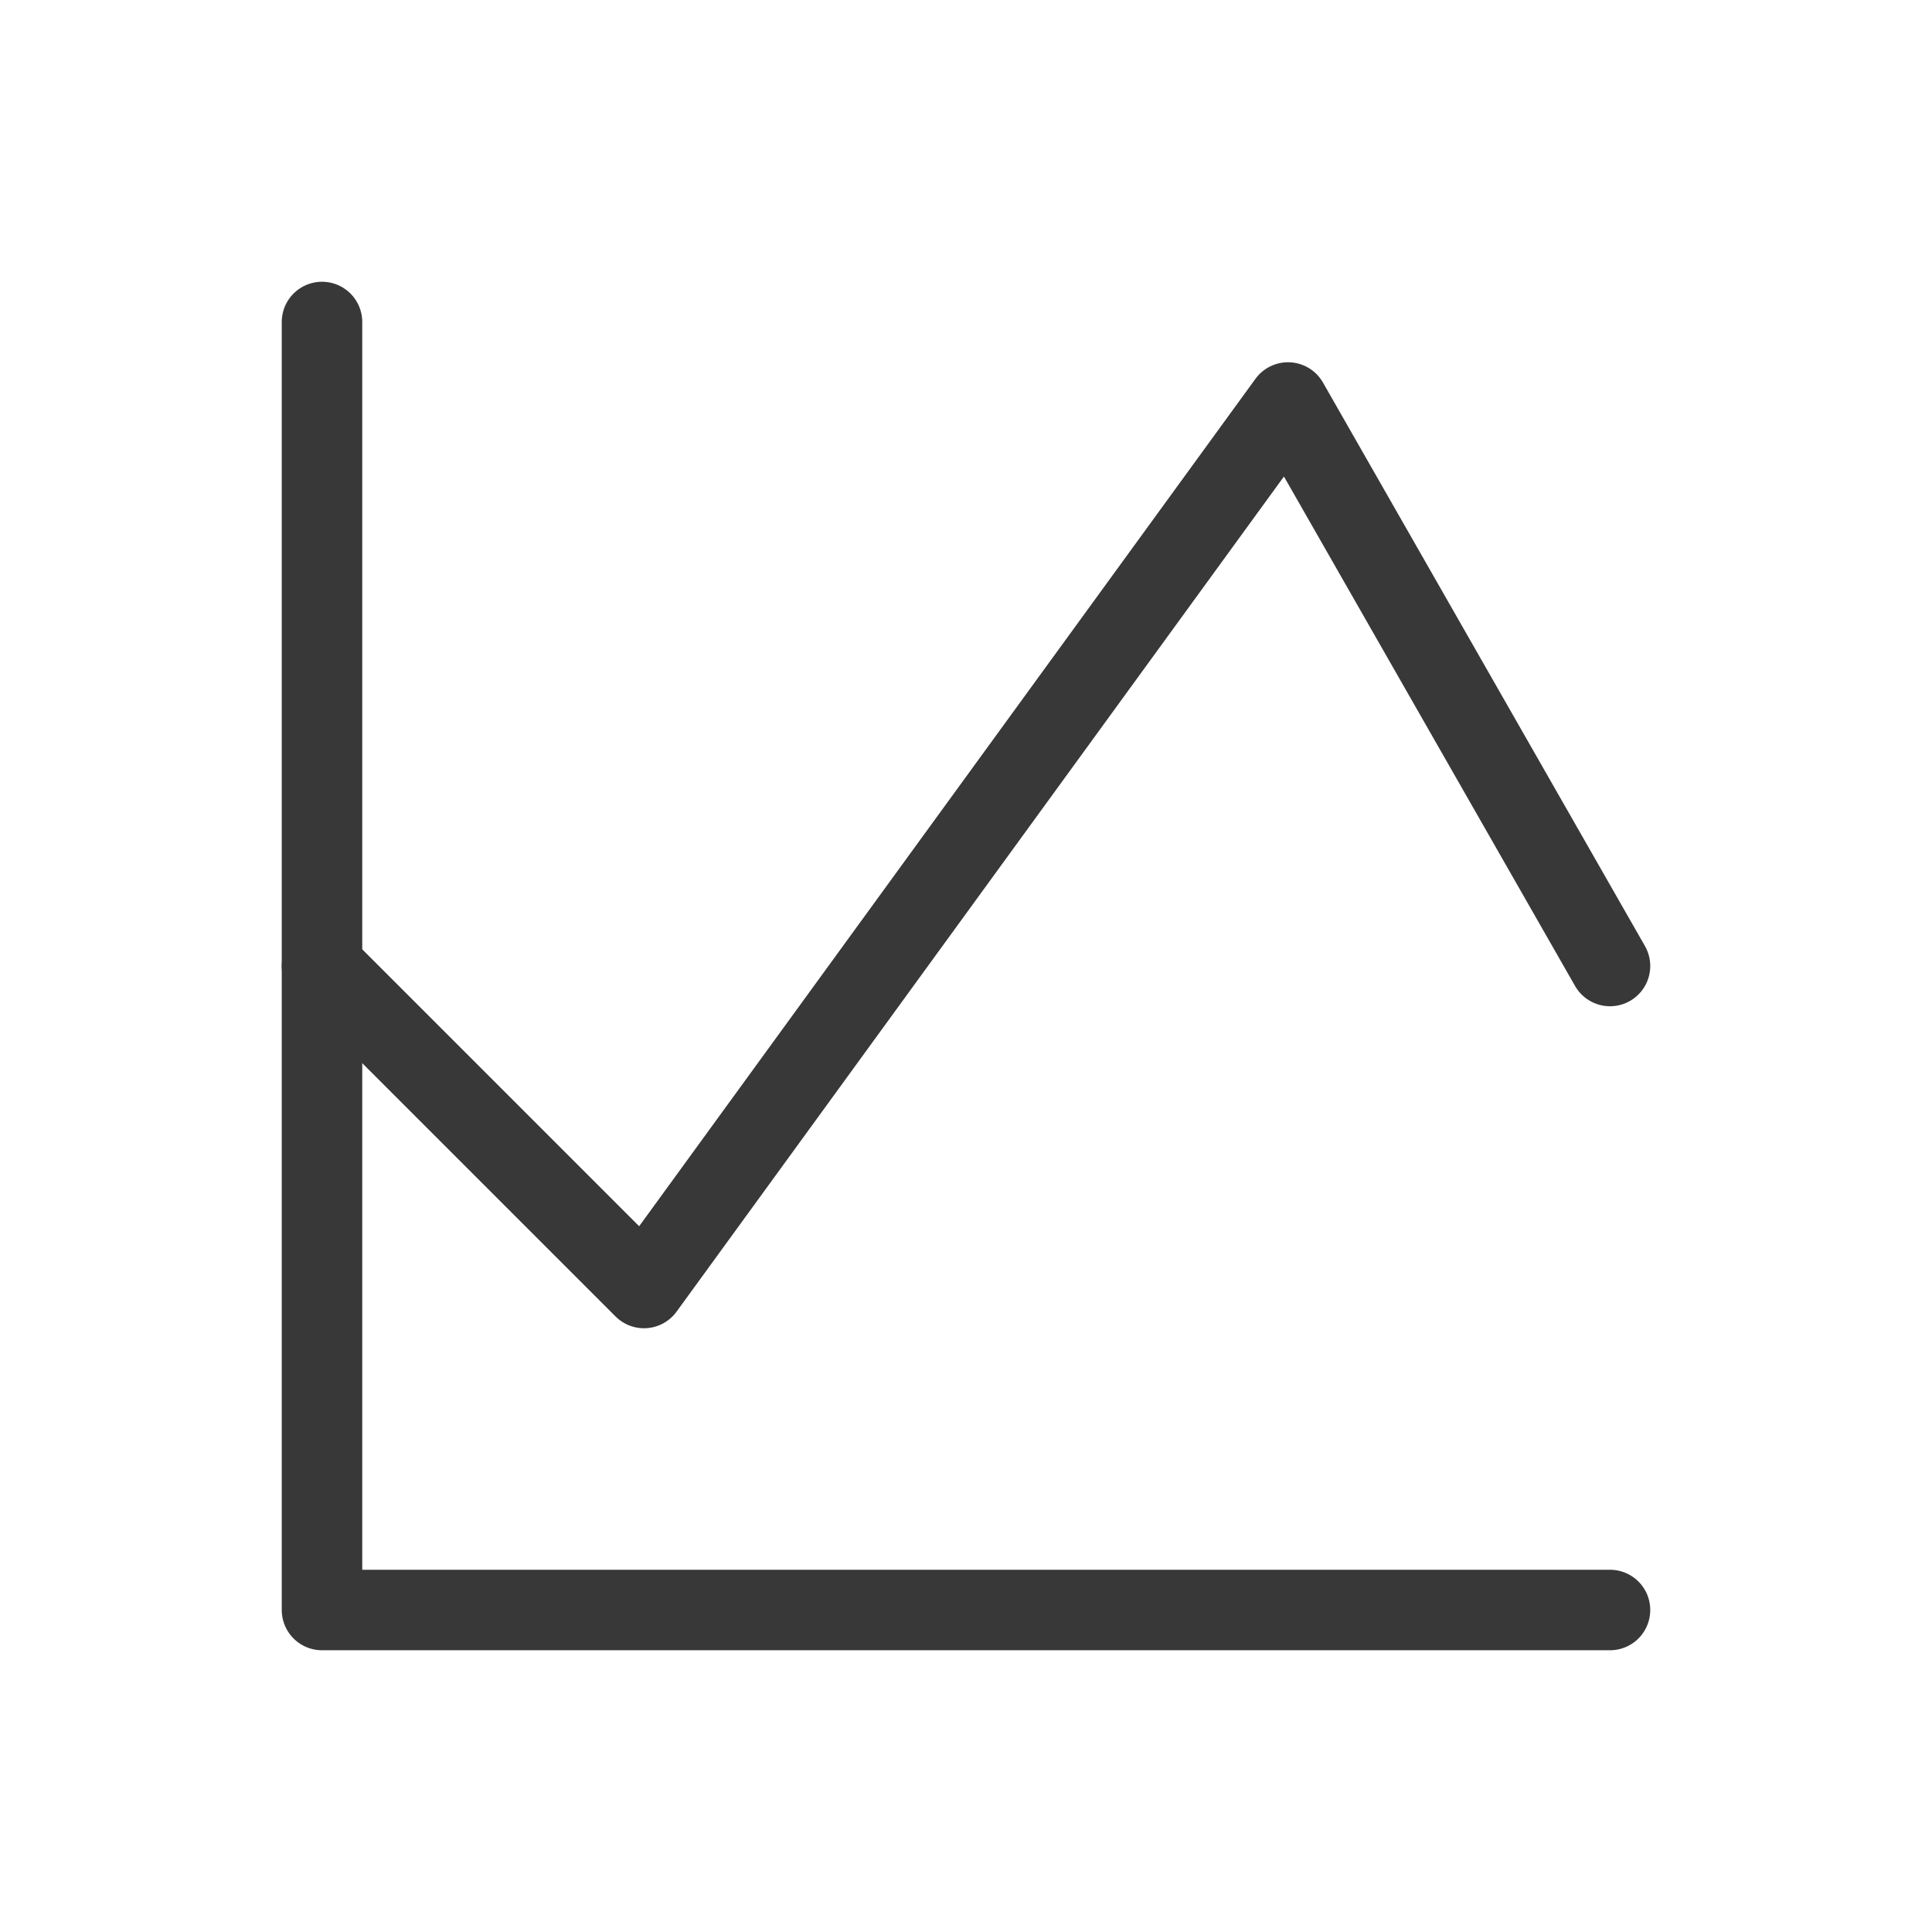
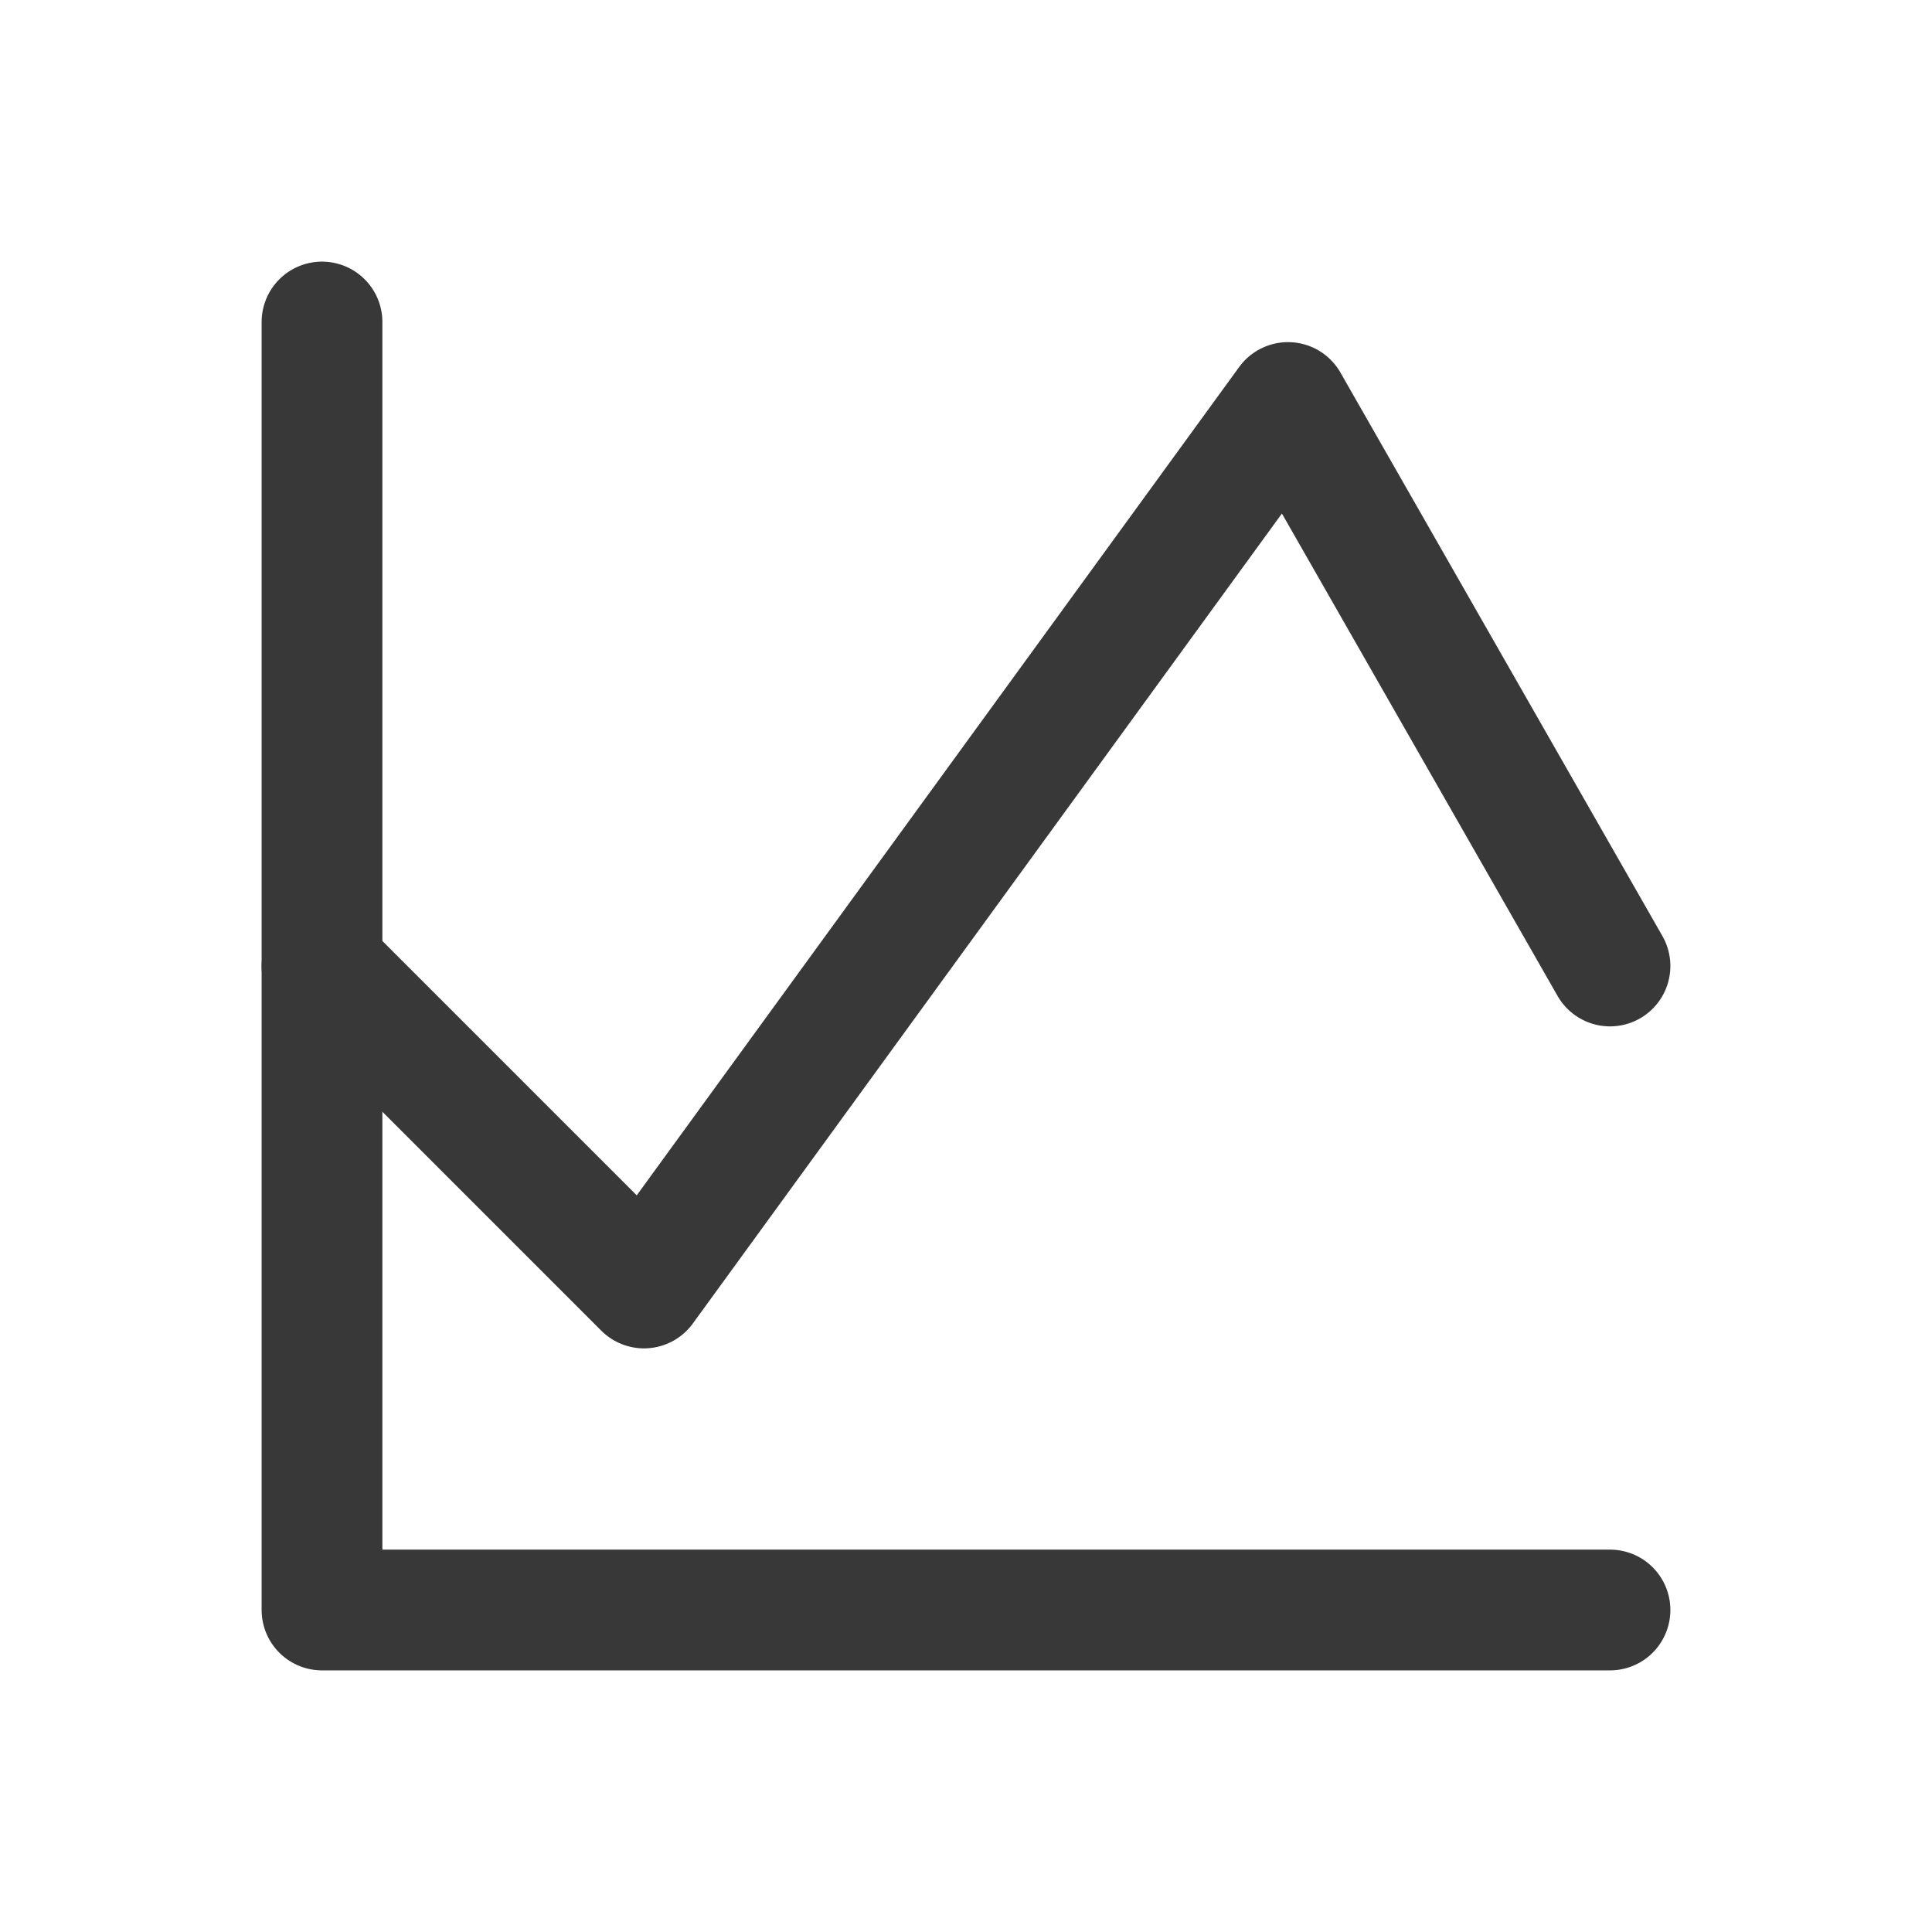
<svg xmlns="http://www.w3.org/2000/svg" id="c" data-name="Layer 1" viewBox="0 0 24 24">
-   <polyline points="20 20 4 20 4 4" style="fill: none; stroke: #383838; stroke-linecap: round; stroke-linejoin: round;" />
-   <polyline points="4 12 8 16 16 5 20 12" style="fill: none; stroke: #383838; stroke-linecap: round; stroke-linejoin: round;" />
+   <polyline points="20 20 4 20 4 4" style="fill: none; stroke: #383838; stroke-linecap: round; stroke-linejoin: round; stroke-width: 1.5px;" />
+   <polyline points="4 12 8 16 16 5 20 12" style="fill: none; stroke: #383838; stroke-linecap: round; stroke-linejoin: round; stroke-width: 1.5px;" />
</svg>
